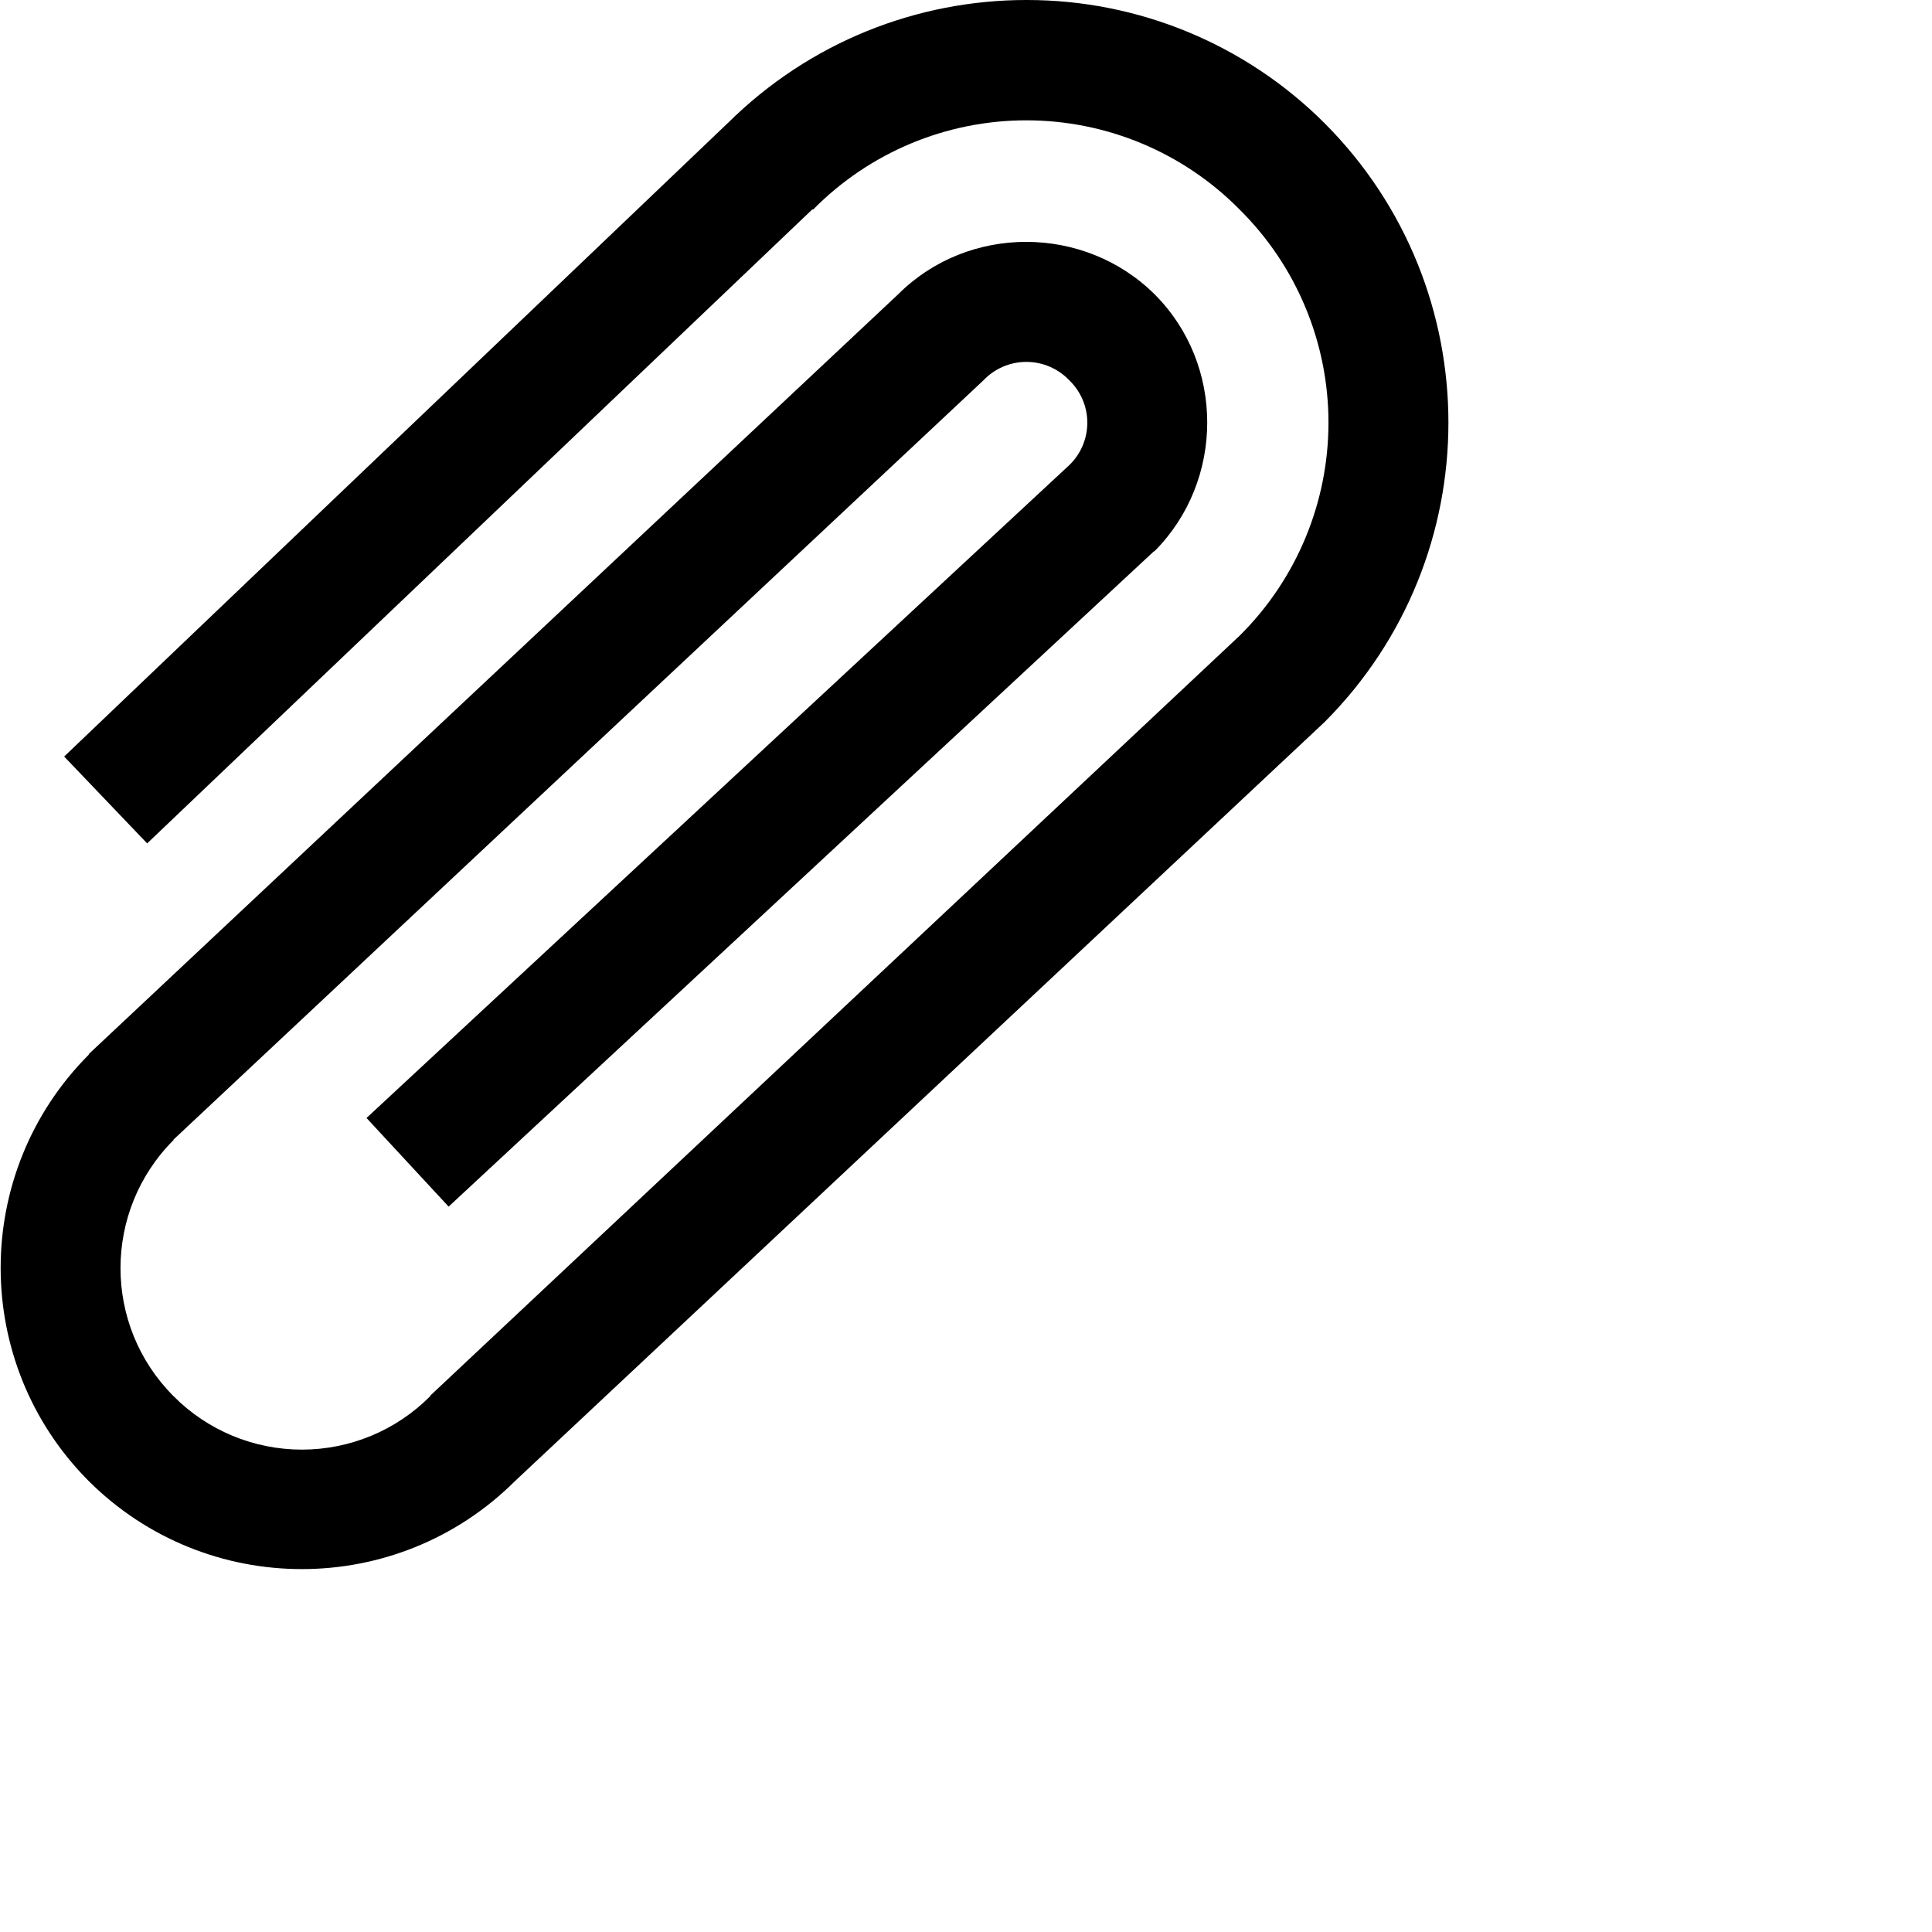
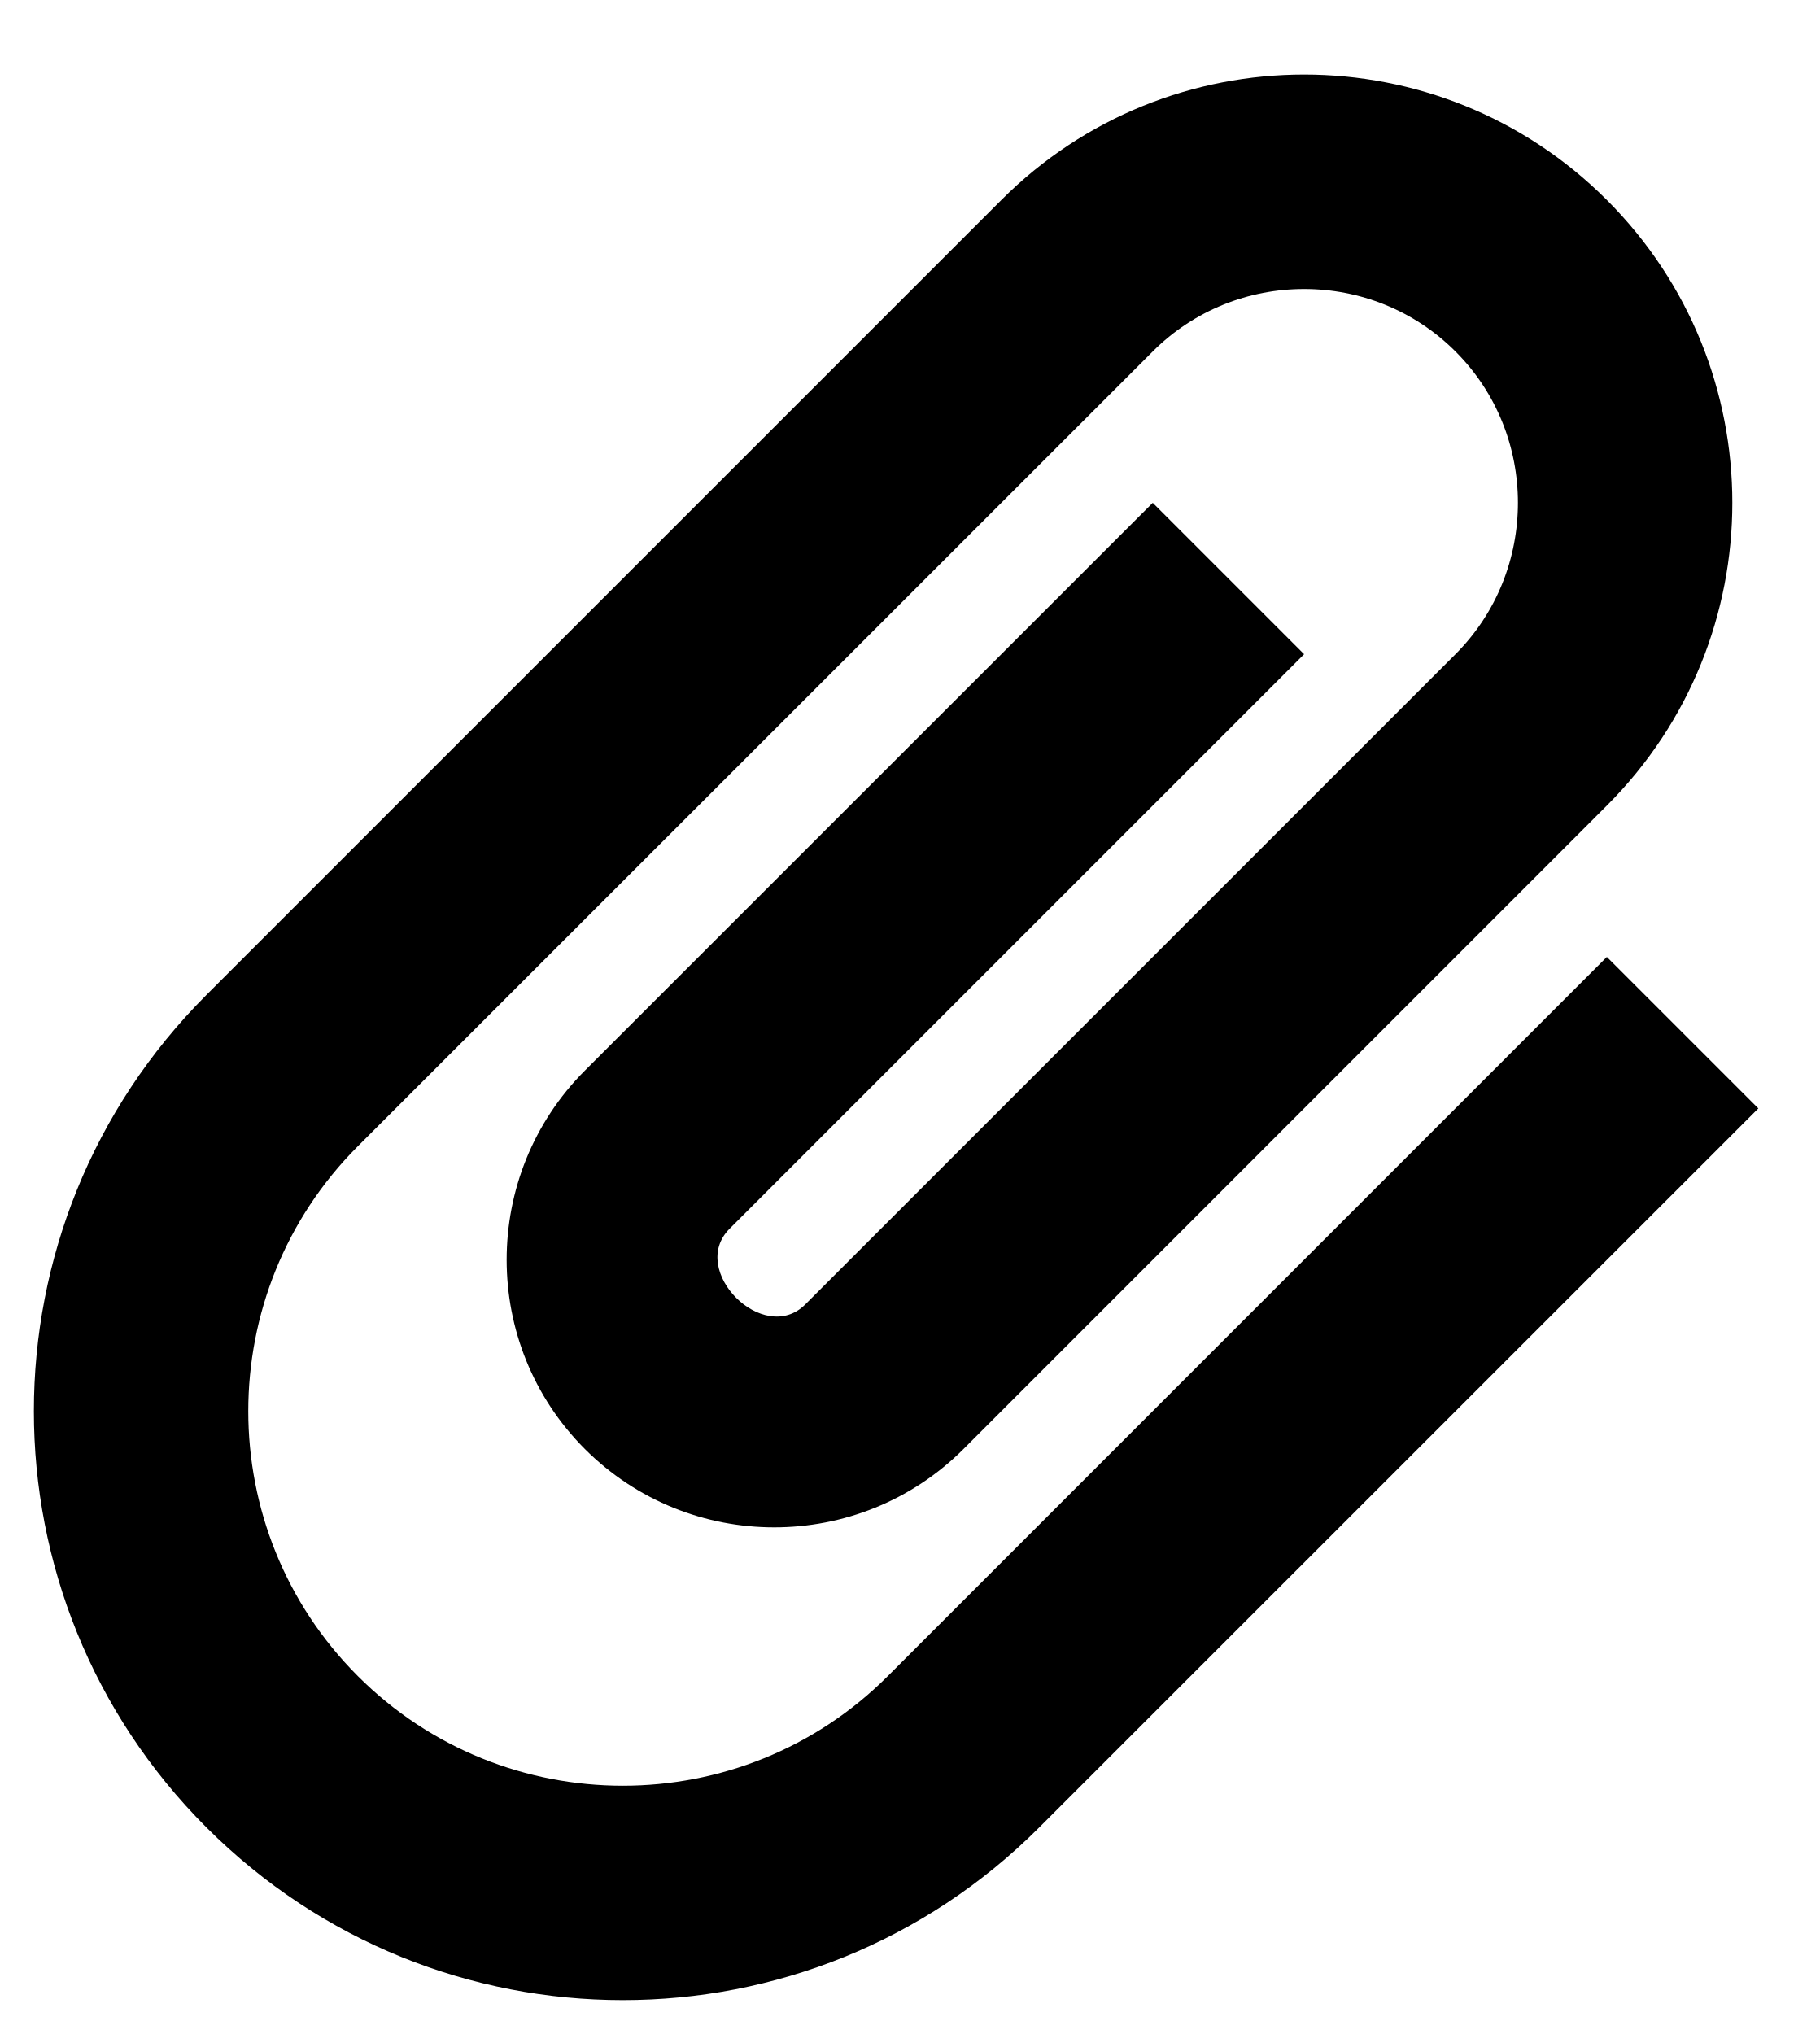
- <svg xmlns="http://www.w3.org/2000/svg" height="24" viewBox="0 0 24 24" width="24" xmlnsXlink="http://www.w3.org/1999/xlink">
-   <path fill="currentColor" d="m12.75 0c-1.348 0-2.69.516-3.715 1.535l.012-.012-8.25 7.875 1.031 1.079 8.262-7.875h.012a3.72 3.72 0 0 1 5.296 0 3.726 3.726 0 0 1 0 5.296l-10.048 9.434-.006.012a2.246 2.246 0 0 1 -3.188 0 2.25 2.25 0 0 1 0-3.182v-.006l10.055-9.426.006-.006a.736.736 0 0 1 1.066 0 .732.732 0 0 1 0 1.054l-8.73 8.11 1.02 1.101 8.759-8.138.012-.006c.867-.873.873-2.315 0-3.188-.873-.867-2.315-.873-3.188 0l-10.049 9.433-.005.012a3.752 3.752 0 0 0 0 5.296 3.752 3.752 0 0 0 5.296 0l10.055-9.427.006-.006a5.266 5.266 0 0 0 0-7.43 5.23 5.23 0 0 0 -3.709-1.535z" />
+ <svg xmlns="http://www.w3.org/2000/svg" viewBox="0 0 17 19" fill="currentColor">
+   <path d="M1.929 17.071C-0.221 14.921 -0.221 11.443 1.929 9.293L9.354 1.868C10.916 0.306 13.448 0.306 15.01 1.868C16.573 3.431 16.573 5.962 15.01 7.525L9 13.536C8.024 14.511 6.44 14.511 5.464 13.536C4.489 12.56 4.489 10.976 5.464 10L10.768 4.697L12.182 6.111L6.815 11.478C6.426 11.867 7.133 12.574 7.522 12.185L13.596 6.111C14.374 5.333 14.374 4.06 13.596 3.283C12.818 2.505 11.546 2.505 10.768 3.283L3.343 10.707C1.978 12.072 1.978 14.292 3.343 15.657C4.708 17.022 6.928 17.022 8.293 15.657L15.01 8.939L16.425 10.354L9.707 17.071C7.558 19.221 4.079 19.221 1.929 17.071Z" />
</svg>
